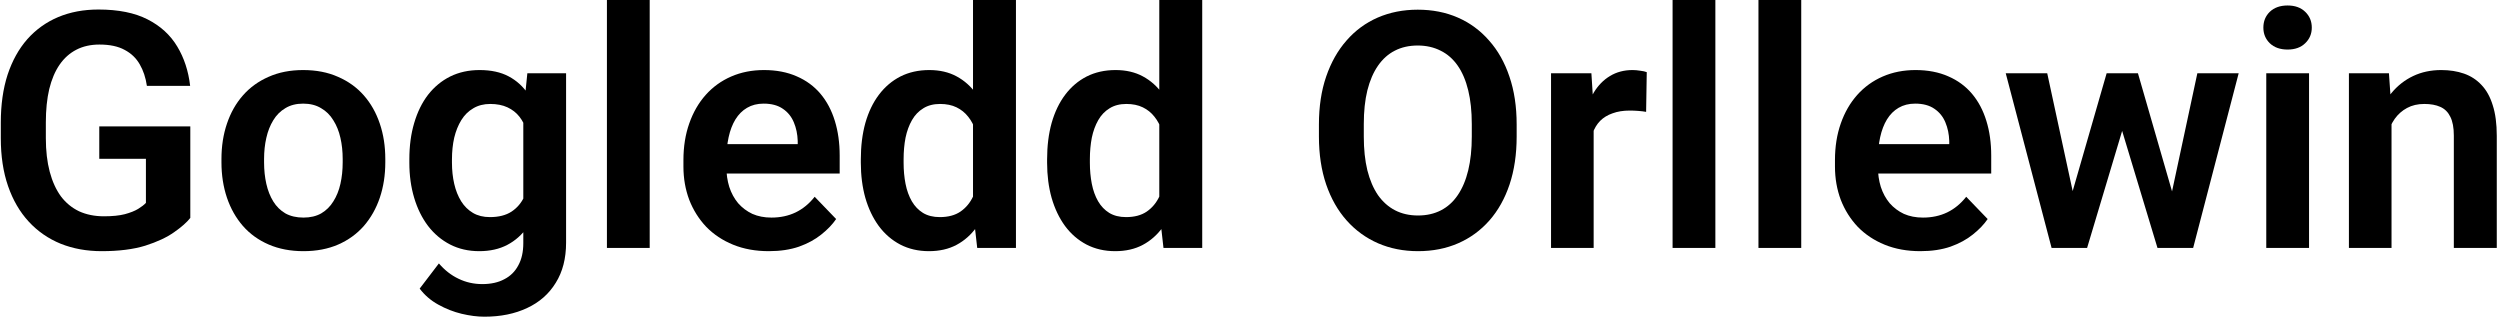
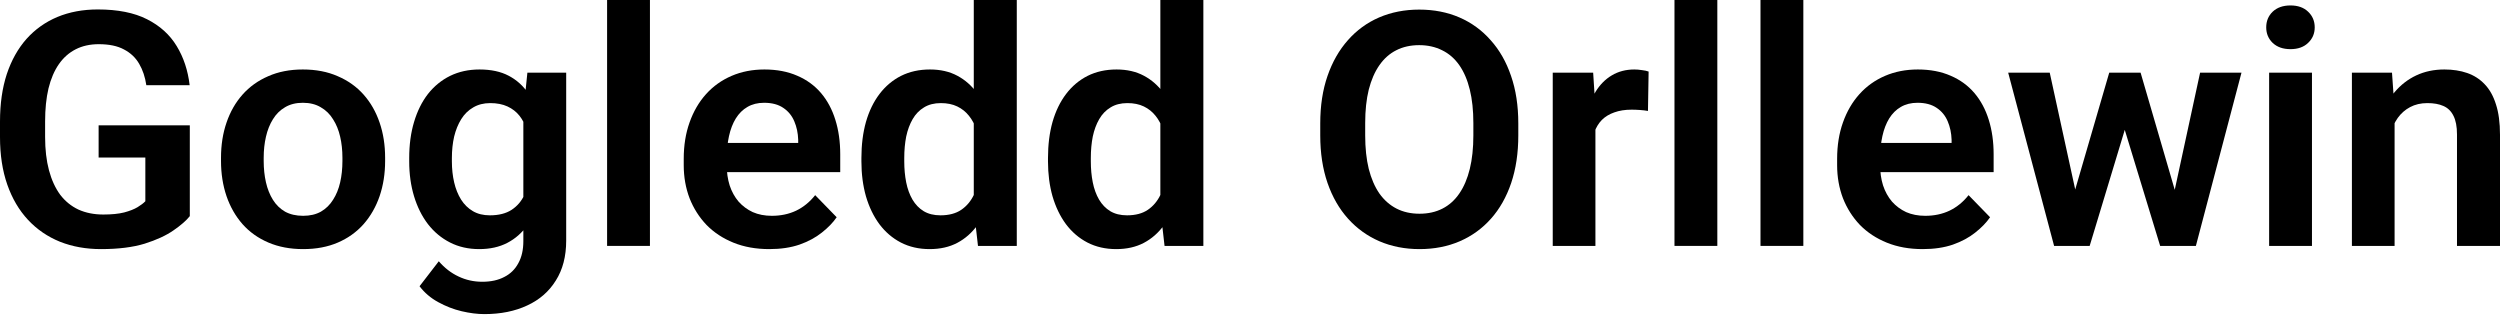
- <svg xmlns="http://www.w3.org/2000/svg" width="484" height="62" viewBox="0 0 484 62" fill="none">
-   <path d="M36.844 24.469V42.188C36.177 43.042 35.125 43.969 33.688 44.969C32.271 45.969 30.417 46.833 28.125 47.562C25.833 48.271 23.021 48.625 19.688 48.625C16.792 48.625 14.146 48.146 11.75 47.188C9.354 46.208 7.292 44.781 5.562 42.906C3.833 41.031 2.5 38.74 1.562 36.031C0.625 33.323 0.156 30.229 0.156 26.75V23.75C0.156 20.271 0.594 17.177 1.469 14.469C2.365 11.76 3.635 9.469 5.281 7.594C6.948 5.719 8.938 4.292 11.25 3.312C13.583 2.333 16.188 1.844 19.062 1.844C22.917 1.844 26.083 2.479 28.562 3.75C31.062 5.021 32.979 6.771 34.312 9C35.646 11.208 36.479 13.75 36.812 16.625H28.438C28.208 15.042 27.75 13.656 27.062 12.469C26.375 11.26 25.396 10.323 24.125 9.656C22.875 8.969 21.25 8.625 19.25 8.625C17.562 8.625 16.073 8.958 14.781 9.625C13.49 10.292 12.406 11.26 11.531 12.531C10.656 13.802 9.99 15.375 9.531 17.25C9.094 19.125 8.875 21.271 8.875 23.688V26.75C8.875 29.188 9.125 31.354 9.625 33.25C10.125 35.125 10.844 36.708 11.781 38C12.74 39.271 13.917 40.24 15.312 40.906C16.729 41.552 18.333 41.875 20.125 41.875C21.75 41.875 23.094 41.74 24.156 41.469C25.24 41.177 26.104 40.833 26.75 40.438C27.396 40.042 27.896 39.656 28.25 39.281V30.75H19.219V24.469H36.844Z" fill="black" />
-   <path d="M42.875 31.438V30.781C42.875 28.302 43.229 26.021 43.938 23.938C44.646 21.833 45.677 20.01 47.031 18.469C48.385 16.927 50.042 15.729 52 14.875C53.958 14 56.188 13.562 58.688 13.562C61.229 13.562 63.479 14 65.438 14.875C67.417 15.729 69.083 16.927 70.438 18.469C71.792 20.01 72.823 21.833 73.531 23.938C74.24 26.021 74.594 28.302 74.594 30.781V31.438C74.594 33.896 74.24 36.177 73.531 38.281C72.823 40.365 71.792 42.188 70.438 43.75C69.083 45.292 67.427 46.49 65.469 47.344C63.51 48.198 61.271 48.625 58.75 48.625C56.25 48.625 54.01 48.198 52.031 47.344C50.052 46.49 48.385 45.292 47.031 43.75C45.677 42.188 44.646 40.365 43.938 38.281C43.229 36.177 42.875 33.896 42.875 31.438ZM51.125 30.781V31.438C51.125 32.917 51.271 34.302 51.562 35.594C51.854 36.885 52.302 38.021 52.906 39C53.51 39.979 54.292 40.75 55.25 41.312C56.229 41.854 57.396 42.125 58.75 42.125C60.083 42.125 61.229 41.854 62.188 41.312C63.146 40.75 63.927 39.979 64.531 39C65.156 38.021 65.615 36.885 65.906 35.594C66.198 34.302 66.344 32.917 66.344 31.438V30.781C66.344 29.323 66.198 27.958 65.906 26.688C65.615 25.396 65.156 24.26 64.531 23.281C63.927 22.281 63.135 21.5 62.156 20.938C61.198 20.354 60.042 20.062 58.688 20.062C57.354 20.062 56.208 20.354 55.25 20.938C54.292 21.5 53.51 22.281 52.906 23.281C52.302 24.26 51.854 25.396 51.562 26.688C51.271 27.958 51.125 29.323 51.125 30.781Z" fill="black" />
-   <path d="M102.094 14.188H109.594V46.969C109.594 50.031 108.927 52.625 107.594 54.75C106.281 56.896 104.438 58.521 102.062 59.625C99.688 60.75 96.927 61.312 93.781 61.312C92.427 61.312 90.958 61.125 89.375 60.75C87.812 60.375 86.302 59.781 84.844 58.969C83.406 58.177 82.208 57.146 81.25 55.875L84.969 51C86.094 52.312 87.365 53.302 88.781 53.969C90.198 54.656 91.729 55 93.375 55C95.042 55 96.458 54.688 97.625 54.062C98.812 53.458 99.719 52.562 100.344 51.375C100.99 50.208 101.312 48.771 101.312 47.062V21.906L102.094 14.188ZM79.25 31.5V30.844C79.25 28.26 79.562 25.917 80.188 23.812C80.812 21.688 81.708 19.865 82.875 18.344C84.062 16.823 85.49 15.646 87.156 14.812C88.844 13.979 90.74 13.562 92.844 13.562C95.073 13.562 96.948 13.969 98.469 14.781C100.01 15.594 101.281 16.75 102.281 18.25C103.302 19.75 104.094 21.531 104.656 23.594C105.24 25.635 105.688 27.885 106 30.344V32.125C105.708 34.521 105.24 36.719 104.594 38.719C103.969 40.719 103.135 42.469 102.094 43.969C101.052 45.448 99.76 46.594 98.219 47.406C96.677 48.219 94.865 48.625 92.781 48.625C90.698 48.625 88.823 48.198 87.156 47.344C85.49 46.49 84.062 45.292 82.875 43.75C81.708 42.208 80.812 40.396 80.188 38.312C79.562 36.229 79.25 33.958 79.25 31.5ZM87.5 30.844V31.5C87.5 32.958 87.646 34.323 87.938 35.594C88.229 36.865 88.677 37.99 89.281 38.969C89.885 39.927 90.646 40.677 91.562 41.219C92.479 41.76 93.573 42.031 94.844 42.031C96.552 42.031 97.948 41.677 99.031 40.969C100.135 40.24 100.969 39.25 101.531 38C102.115 36.729 102.49 35.302 102.656 33.719V28.812C102.552 27.562 102.323 26.406 101.969 25.344C101.635 24.281 101.167 23.365 100.562 22.594C99.958 21.823 99.188 21.219 98.25 20.781C97.312 20.344 96.198 20.125 94.906 20.125C93.656 20.125 92.562 20.406 91.625 20.969C90.688 21.51 89.917 22.271 89.312 23.25C88.708 24.229 88.25 25.365 87.938 26.656C87.646 27.948 87.5 29.344 87.5 30.844Z" fill="black" />
-   <path d="M125.781 0V48H117.5V0H125.781Z" fill="black" />
-   <path d="M148.844 48.625C146.281 48.625 143.979 48.208 141.938 47.375C139.896 46.542 138.156 45.385 136.719 43.906C135.302 42.406 134.208 40.667 133.438 38.688C132.688 36.688 132.312 34.542 132.312 32.25V31C132.312 28.396 132.688 26.031 133.438 23.906C134.188 21.76 135.25 19.917 136.625 18.375C138 16.833 139.646 15.646 141.562 14.812C143.479 13.979 145.594 13.562 147.906 13.562C150.302 13.562 152.417 13.969 154.25 14.781C156.083 15.573 157.615 16.698 158.844 18.156C160.073 19.615 161 21.365 161.625 23.406C162.25 25.427 162.562 27.667 162.562 30.125V33.594H136.062V27.906H154.438V27.281C154.396 25.969 154.146 24.771 153.688 23.688C153.229 22.583 152.521 21.708 151.562 21.062C150.604 20.396 149.365 20.062 147.844 20.062C146.615 20.062 145.542 20.333 144.625 20.875C143.729 21.396 142.979 22.146 142.375 23.125C141.792 24.083 141.354 25.229 141.062 26.562C140.771 27.896 140.625 29.375 140.625 31V32.25C140.625 33.667 140.812 34.979 141.188 36.188C141.583 37.396 142.156 38.448 142.906 39.344C143.677 40.219 144.594 40.906 145.656 41.406C146.74 41.885 147.969 42.125 149.344 42.125C151.073 42.125 152.635 41.792 154.031 41.125C155.448 40.438 156.677 39.427 157.719 38.094L161.875 42.406C161.167 43.448 160.208 44.448 159 45.406C157.812 46.365 156.375 47.146 154.688 47.75C153 48.333 151.052 48.625 148.844 48.625Z" fill="black" />
-   <path d="M188.375 40.812V0H196.688V48H189.188L188.375 40.812ZM166.656 31.5V30.844C166.656 28.26 166.948 25.917 167.531 23.812C168.135 21.688 169.01 19.865 170.156 18.344C171.302 16.823 172.688 15.646 174.312 14.812C175.958 13.979 177.823 13.562 179.906 13.562C181.927 13.562 183.688 13.969 185.188 14.781C186.708 15.594 188 16.75 189.062 18.25C190.146 19.75 191.01 21.531 191.656 23.594C192.302 25.635 192.771 27.885 193.062 30.344V32.125C192.771 34.521 192.302 36.719 191.656 38.719C191.01 40.719 190.146 42.469 189.062 43.969C188 45.448 186.708 46.594 185.188 47.406C183.667 48.219 181.885 48.625 179.844 48.625C177.781 48.625 175.927 48.198 174.281 47.344C172.656 46.49 171.271 45.292 170.125 43.75C169 42.208 168.135 40.396 167.531 38.312C166.948 36.229 166.656 33.958 166.656 31.5ZM174.938 30.844V31.5C174.938 32.958 175.062 34.323 175.312 35.594C175.562 36.865 175.969 37.99 176.531 38.969C177.094 39.927 177.812 40.677 178.688 41.219C179.583 41.76 180.667 42.031 181.938 42.031C183.562 42.031 184.896 41.677 185.938 40.969C187 40.24 187.823 39.25 188.406 38C188.99 36.729 189.365 35.302 189.531 33.719V28.812C189.448 27.562 189.229 26.406 188.875 25.344C188.542 24.281 188.062 23.365 187.438 22.594C186.833 21.823 186.083 21.219 185.188 20.781C184.292 20.344 183.229 20.125 182 20.125C180.729 20.125 179.646 20.406 178.75 20.969C177.854 21.51 177.125 22.271 176.562 23.25C176 24.229 175.583 25.365 175.312 26.656C175.062 27.948 174.938 29.344 174.938 30.844Z" fill="black" />
-   <path d="M224.438 40.812V0H232.75V48H225.25L224.438 40.812ZM202.719 31.5V30.844C202.719 28.26 203.01 25.917 203.594 23.812C204.198 21.688 205.073 19.865 206.219 18.344C207.365 16.823 208.75 15.646 210.375 14.812C212.021 13.979 213.885 13.562 215.969 13.562C217.99 13.562 219.75 13.969 221.25 14.781C222.771 15.594 224.062 16.75 225.125 18.25C226.208 19.75 227.073 21.531 227.719 23.594C228.365 25.635 228.833 27.885 229.125 30.344V32.125C228.833 34.521 228.365 36.719 227.719 38.719C227.073 40.719 226.208 42.469 225.125 43.969C224.062 45.448 222.771 46.594 221.25 47.406C219.729 48.219 217.948 48.625 215.906 48.625C213.844 48.625 211.99 48.198 210.344 47.344C208.719 46.49 207.333 45.292 206.188 43.75C205.062 42.208 204.198 40.396 203.594 38.312C203.01 36.229 202.719 33.958 202.719 31.5ZM211 30.844V31.5C211 32.958 211.125 34.323 211.375 35.594C211.625 36.865 212.031 37.99 212.594 38.969C213.156 39.927 213.875 40.677 214.75 41.219C215.646 41.76 216.729 42.031 218 42.031C219.625 42.031 220.958 41.677 222 40.969C223.062 40.24 223.885 39.25 224.469 38C225.052 36.729 225.427 35.302 225.594 33.719V28.812C225.51 27.562 225.292 26.406 224.938 25.344C224.604 24.281 224.125 23.365 223.5 22.594C222.896 21.823 222.146 21.219 221.25 20.781C220.354 20.344 219.292 20.125 218.062 20.125C216.792 20.125 215.708 20.406 214.812 20.969C213.917 21.51 213.188 22.271 212.625 23.25C212.062 24.229 211.646 25.365 211.375 26.656C211.125 27.948 211 29.344 211 30.844Z" fill="black" />
-   <path d="M293.625 24.094V26.438C293.625 29.875 293.167 32.969 292.25 35.719C291.333 38.448 290.031 40.771 288.344 42.688C286.656 44.604 284.646 46.073 282.312 47.094C279.979 48.115 277.385 48.625 274.531 48.625C271.719 48.625 269.135 48.115 266.781 47.094C264.448 46.073 262.427 44.604 260.719 42.688C259.01 40.771 257.688 38.448 256.75 35.719C255.812 32.969 255.344 29.875 255.344 26.438V24.094C255.344 20.635 255.812 17.542 256.75 14.812C257.688 12.083 259 9.76 260.688 7.844C262.375 5.906 264.385 4.427 266.719 3.406C269.073 2.385 271.656 1.875 274.469 1.875C277.323 1.875 279.917 2.385 282.25 3.406C284.583 4.427 286.594 5.906 288.281 7.844C289.99 9.76 291.302 12.083 292.219 14.812C293.156 17.542 293.625 20.635 293.625 24.094ZM284.938 26.438V24.031C284.938 21.552 284.708 19.375 284.25 17.5C283.792 15.604 283.115 14.01 282.219 12.719C281.323 11.427 280.219 10.458 278.906 9.812C277.594 9.146 276.115 8.812 274.469 8.812C272.802 8.812 271.323 9.146 270.031 9.812C268.76 10.458 267.677 11.427 266.781 12.719C265.885 14.01 265.198 15.604 264.719 17.5C264.26 19.375 264.031 21.552 264.031 24.031V26.438C264.031 28.896 264.26 31.073 264.719 32.969C265.198 34.865 265.885 36.469 266.781 37.781C267.698 39.073 268.802 40.052 270.094 40.719C271.385 41.385 272.865 41.719 274.531 41.719C276.198 41.719 277.677 41.385 278.969 40.719C280.26 40.052 281.344 39.073 282.219 37.781C283.115 36.469 283.792 34.865 284.25 32.969C284.708 31.073 284.938 28.896 284.938 26.438Z" fill="black" />
-   <path d="M308.531 21.094V48H300.281V14.188H308.094L308.531 21.094ZM318.812 13.969L318.688 21.656C318.229 21.573 317.708 21.51 317.125 21.469C316.562 21.427 316.031 21.406 315.531 21.406C314.26 21.406 313.146 21.583 312.188 21.938C311.229 22.271 310.427 22.76 309.781 23.406C309.156 24.052 308.677 24.844 308.344 25.781C308.01 26.698 307.823 27.74 307.781 28.906L306 28.688C306 26.542 306.219 24.552 306.656 22.719C307.094 20.885 307.729 19.281 308.562 17.906C309.396 16.531 310.438 15.469 311.688 14.719C312.958 13.948 314.417 13.562 316.062 13.562C316.521 13.562 317.01 13.604 317.531 13.688C318.073 13.75 318.5 13.844 318.812 13.969Z" fill="black" />
-   <path d="M332.094 0V48H323.812V0H332.094Z" fill="black" />
-   <path d="M348.719 0V48H340.438V0H348.719Z" fill="black" />
-   <path d="M371.781 48.625C369.219 48.625 366.917 48.208 364.875 47.375C362.833 46.542 361.094 45.385 359.656 43.906C358.24 42.406 357.146 40.667 356.375 38.688C355.625 36.688 355.25 34.542 355.25 32.25V31C355.25 28.396 355.625 26.031 356.375 23.906C357.125 21.76 358.188 19.917 359.562 18.375C360.938 16.833 362.583 15.646 364.5 14.812C366.417 13.979 368.531 13.562 370.844 13.562C373.24 13.562 375.354 13.969 377.188 14.781C379.021 15.573 380.552 16.698 381.781 18.156C383.01 19.615 383.938 21.365 384.562 23.406C385.188 25.427 385.5 27.667 385.5 30.125V33.594H359V27.906H377.375V27.281C377.333 25.969 377.083 24.771 376.625 23.688C376.167 22.583 375.458 21.708 374.5 21.062C373.542 20.396 372.302 20.062 370.781 20.062C369.552 20.062 368.479 20.333 367.562 20.875C366.667 21.396 365.917 22.146 365.312 23.125C364.729 24.083 364.292 25.229 364 26.562C363.708 27.896 363.562 29.375 363.562 31V32.25C363.562 33.667 363.75 34.979 364.125 36.188C364.521 37.396 365.094 38.448 365.844 39.344C366.615 40.219 367.531 40.906 368.594 41.406C369.677 41.885 370.906 42.125 372.281 42.125C374.01 42.125 375.573 41.792 376.969 41.125C378.385 40.438 379.615 39.427 380.656 38.094L384.812 42.406C384.104 43.448 383.146 44.448 381.938 45.406C380.75 46.365 379.312 47.146 377.625 47.75C375.938 48.333 373.99 48.625 371.781 48.625Z" fill="black" />
-   <path d="M400.438 39.875L407.844 14.188H413.094L411.531 23.062L404.062 48H399.531L400.438 39.875ZM396.344 14.188L401.906 39.938L402.406 48H397.188L388.312 14.188H396.344ZM419.969 39.562L425.406 14.188H433.406L424.594 48H419.375L419.969 39.562ZM413.906 14.188L421.25 39.625L422.219 48H417.688L410.156 23.062L408.625 14.188H413.906Z" fill="black" />
-   <path d="M447.031 14.188V48H438.75V14.188H447.031ZM438.188 5.344C438.188 4.115 438.604 3.094 439.438 2.281C440.292 1.469 441.438 1.062 442.875 1.062C444.312 1.062 445.448 1.469 446.281 2.281C447.135 3.094 447.562 4.115 447.562 5.344C447.562 6.552 447.135 7.562 446.281 8.375C445.448 9.188 444.312 9.594 442.875 9.594C441.438 9.594 440.292 9.188 439.438 8.375C438.604 7.562 438.188 6.552 438.188 5.344Z" fill="black" />
-   <path d="M463 21.406V48H454.75V14.188H462.5L463 21.406ZM461.688 29.875H459.25C459.271 27.417 459.604 25.188 460.25 23.188C460.896 21.188 461.802 19.469 462.969 18.031C464.156 16.594 465.562 15.49 467.188 14.719C468.812 13.948 470.625 13.562 472.625 13.562C474.25 13.562 475.719 13.792 477.031 14.25C478.344 14.708 479.469 15.438 480.406 16.438C481.365 17.438 482.094 18.75 482.594 20.375C483.115 21.979 483.375 23.958 483.375 26.312V48H475.062V26.25C475.062 24.708 474.833 23.49 474.375 22.594C473.938 21.698 473.292 21.062 472.438 20.688C471.604 20.312 470.573 20.125 469.344 20.125C468.073 20.125 466.958 20.385 466 20.906C465.062 21.406 464.271 22.104 463.625 23C463 23.896 462.521 24.927 462.188 26.094C461.854 27.26 461.688 28.521 461.688 29.875Z" fill="black" />
+ <svg xmlns="http://www.w3.org/2000/svg" width="390" height="49" viewBox="0 0 390 49" fill="none">
+   <path d="M29.61 19.555V33.716C29.072 34.398 28.223 35.139 27.063 35.938C25.919 36.737 24.423 37.428 22.573 38.011C20.724 38.577 18.454 38.86 15.763 38.86C13.426 38.86 11.291 38.477 9.357 37.712C7.424 36.929 5.759 35.788 4.363 34.29C2.968 32.791 1.892 30.96 1.135 28.796C0.378 26.631 0 24.159 0 21.378V18.981C0 16.2 0.353 13.728 1.059 11.563C1.782 9.399 2.808 7.567 4.136 6.069C5.481 4.57 7.087 3.43 8.954 2.647C10.837 1.865 12.939 1.474 15.259 1.474C18.37 1.474 20.925 1.981 22.926 2.997C24.944 4.013 26.491 5.411 27.567 7.193C28.643 8.958 29.316 10.989 29.585 13.286H22.826C22.64 12.021 22.271 10.914 21.716 9.965C21.161 8.999 20.371 8.25 19.345 7.717C18.336 7.168 17.024 6.893 15.41 6.893C14.048 6.893 12.846 7.159 11.804 7.692C10.761 8.225 9.887 8.999 9.181 10.015C8.474 11.03 7.936 12.287 7.566 13.786C7.213 15.284 7.037 16.999 7.037 18.931V21.378C7.037 23.326 7.239 25.058 7.642 26.573C8.046 28.071 8.626 29.337 9.382 30.369C10.156 31.385 11.106 32.159 12.232 32.692C13.376 33.208 14.671 33.466 16.116 33.466C17.428 33.466 18.513 33.358 19.37 33.141C20.244 32.908 20.942 32.633 21.463 32.317C21.985 32.001 22.388 31.693 22.674 31.393V24.575H15.385V19.555H29.61Z" fill="black" />
+   <path d="M34.478 25.124V24.6C34.478 22.619 34.764 20.795 35.335 19.131C35.907 17.449 36.739 15.992 37.832 14.76C38.925 13.528 40.262 12.57 41.843 11.888C43.423 11.189 45.222 10.839 47.24 10.839C49.291 10.839 51.107 11.189 52.688 11.888C54.285 12.57 55.63 13.528 56.723 14.76C57.816 15.992 58.648 17.449 59.22 19.131C59.792 20.795 60.078 22.619 60.078 24.6V25.124C60.078 27.089 59.792 28.912 59.22 30.594C58.648 32.259 57.816 33.716 56.723 34.964C55.63 36.196 54.294 37.154 52.713 37.836C51.132 38.519 49.325 38.86 47.29 38.86C45.273 38.86 43.465 38.519 41.868 37.836C40.27 37.154 38.925 36.196 37.832 34.964C36.739 33.716 35.907 32.259 35.335 30.594C34.764 28.912 34.478 27.089 34.478 25.124ZM41.136 24.6V25.124C41.136 26.306 41.254 27.414 41.489 28.446C41.725 29.478 42.086 30.386 42.574 31.168C43.062 31.951 43.692 32.567 44.465 33.016C45.256 33.449 46.197 33.666 47.29 33.666C48.366 33.666 49.291 33.449 50.065 33.016C50.838 32.567 51.469 31.951 51.956 31.168C52.461 30.386 52.831 29.478 53.066 28.446C53.301 27.414 53.419 26.306 53.419 25.124V24.6C53.419 23.434 53.301 22.344 53.066 21.328C52.831 20.296 52.461 19.389 51.956 18.606C51.469 17.807 50.83 17.183 50.039 16.733C49.266 16.267 48.333 16.034 47.24 16.034C46.164 16.034 45.239 16.267 44.465 16.733C43.692 17.183 43.062 17.807 42.574 18.606C42.086 19.389 41.725 20.296 41.489 21.328C41.254 22.344 41.136 23.434 41.136 24.6Z" fill="black" />
+   <path d="M82.272 11.338H88.326V37.537C88.326 39.984 87.788 42.057 86.712 43.755C85.652 45.47 84.164 46.769 82.247 47.651C80.331 48.55 78.103 49 75.564 49C74.471 49 73.285 48.85 72.007 48.55C70.746 48.251 69.527 47.776 68.35 47.127C67.19 46.494 66.223 45.67 65.45 44.654L68.451 40.758C69.359 41.807 70.385 42.598 71.528 43.131C72.671 43.68 73.907 43.955 75.236 43.955C76.581 43.955 77.724 43.705 78.666 43.206C79.624 42.723 80.356 42.007 80.86 41.058C81.381 40.126 81.642 38.977 81.642 37.612V17.507L82.272 11.338ZM63.836 25.174V24.65C63.836 22.585 64.088 20.712 64.592 19.031C65.097 17.332 65.82 15.876 66.761 14.66C67.72 13.445 68.871 12.504 70.217 11.838C71.579 11.172 73.109 10.839 74.807 10.839C76.606 10.839 78.119 11.164 79.347 11.813C80.591 12.462 81.617 13.386 82.424 14.585C83.248 15.784 83.887 17.207 84.341 18.856C84.811 20.487 85.173 22.286 85.425 24.25V25.674C85.19 27.588 84.811 29.345 84.29 30.943C83.786 32.542 83.113 33.94 82.272 35.139C81.432 36.321 80.389 37.237 79.145 37.886C77.901 38.536 76.438 38.86 74.757 38.86C73.075 38.86 71.562 38.519 70.217 37.836C68.871 37.154 67.72 36.196 66.761 34.964C65.82 33.732 65.097 32.284 64.592 30.619C64.088 28.954 63.836 27.139 63.836 25.174ZM70.494 24.65V25.174C70.494 26.34 70.612 27.43 70.847 28.446C71.083 29.462 71.444 30.361 71.932 31.143C72.419 31.909 73.033 32.508 73.773 32.941C74.513 33.374 75.395 33.591 76.421 33.591C77.8 33.591 78.927 33.308 79.801 32.742C80.692 32.159 81.365 31.368 81.819 30.369C82.289 29.353 82.592 28.213 82.727 26.948V23.026C82.642 22.027 82.457 21.104 82.172 20.254C81.903 19.405 81.524 18.673 81.037 18.057C80.549 17.441 79.927 16.958 79.17 16.608C78.414 16.258 77.514 16.084 76.472 16.084C75.463 16.084 74.58 16.308 73.823 16.758C73.067 17.191 72.445 17.799 71.957 18.581C71.469 19.364 71.099 20.271 70.847 21.303C70.612 22.335 70.494 23.451 70.494 24.65Z" fill="black" />
+   <path d="M101.39 0V38.361H94.707V0H101.39Z" fill="black" />
+   <path d="M120.004 38.86C117.936 38.86 116.078 38.527 114.43 37.861C112.782 37.195 111.378 36.271 110.218 35.089C109.075 33.89 108.192 32.5 107.57 30.919C106.964 29.32 106.662 27.605 106.662 25.774V24.775C106.662 22.694 106.964 20.804 107.57 19.105C108.175 17.391 109.033 15.917 110.142 14.685C111.252 13.453 112.58 12.504 114.127 11.838C115.674 11.172 117.381 10.839 119.247 10.839C121.181 10.839 122.888 11.164 124.367 11.813C125.847 12.446 127.083 13.345 128.075 14.51C129.067 15.676 129.815 17.074 130.319 18.706C130.824 20.321 131.076 22.111 131.076 24.075V26.848H109.688V22.302H124.519V21.803C124.485 20.754 124.283 19.797 123.913 18.931C123.543 18.048 122.972 17.349 122.198 16.833C121.425 16.3 120.424 16.034 119.197 16.034C118.205 16.034 117.339 16.25 116.599 16.683C115.876 17.099 115.271 17.699 114.783 18.481C114.312 19.247 113.959 20.163 113.724 21.228C113.488 22.294 113.371 23.476 113.371 24.775V25.774C113.371 26.906 113.522 27.955 113.825 28.921C114.144 29.886 114.606 30.727 115.212 31.443C115.834 32.142 116.574 32.692 117.431 33.091C118.306 33.474 119.298 33.666 120.407 33.666C121.803 33.666 123.064 33.399 124.191 32.867C125.334 32.317 126.326 31.509 127.167 30.444L130.521 33.89C129.95 34.723 129.176 35.522 128.201 36.288C127.242 37.054 126.082 37.678 124.72 38.161C123.358 38.627 121.786 38.86 120.004 38.86Z" fill="black" />
+   <path d="M151.909 32.617V0H158.618V38.361H152.565L151.909 32.617ZM134.38 25.174V24.65C134.38 22.585 134.616 20.712 135.086 19.031C135.574 17.332 136.28 15.876 137.205 14.66C138.13 13.445 139.248 12.504 140.559 11.838C141.888 11.172 143.393 10.839 145.074 10.839C146.705 10.839 148.126 11.164 149.336 11.813C150.564 12.462 151.606 13.386 152.464 14.585C153.338 15.784 154.036 17.207 154.557 18.856C155.079 20.487 155.457 22.286 155.692 24.25V25.674C155.457 27.588 155.079 29.345 154.557 30.943C154.036 32.542 153.338 33.94 152.464 35.139C151.606 36.321 150.564 37.237 149.336 37.886C148.109 38.536 146.671 38.86 145.024 38.86C143.359 38.86 141.863 38.519 140.534 37.836C139.223 37.154 138.105 36.196 137.18 34.964C136.272 33.732 135.574 32.284 135.086 30.619C134.616 28.954 134.38 27.139 134.38 25.174ZM141.064 24.65V25.174C141.064 26.34 141.165 27.43 141.366 28.446C141.568 29.462 141.896 30.361 142.35 31.143C142.804 31.909 143.384 32.508 144.09 32.941C144.813 33.374 145.688 33.591 146.713 33.591C148.025 33.591 149.101 33.308 149.942 32.742C150.799 32.159 151.463 31.368 151.934 30.369C152.405 29.353 152.708 28.213 152.842 26.948V23.026C152.775 22.027 152.598 21.104 152.313 20.254C152.044 19.405 151.657 18.673 151.152 18.057C150.665 17.441 150.059 16.958 149.336 16.608C148.613 16.258 147.756 16.084 146.764 16.084C145.738 16.084 144.864 16.308 144.141 16.758C143.418 17.191 142.829 17.799 142.375 18.581C141.921 19.364 141.585 20.271 141.366 21.303C141.165 22.335 141.064 23.451 141.064 24.65Z" fill="black" />
+   <path d="M181.015 32.617V0H187.724V38.361H181.67L181.015 32.617ZM163.486 25.174V24.65C163.486 22.585 163.721 20.712 164.192 19.031C164.68 17.332 165.386 15.876 166.311 14.66C167.235 13.445 168.353 12.504 169.665 11.838C170.993 11.172 172.498 10.839 174.18 10.839C175.811 10.839 177.231 11.164 178.442 11.813C179.67 12.462 180.712 13.386 181.57 14.585C182.444 15.784 183.142 17.207 183.663 18.856C184.184 20.487 184.563 22.286 184.798 24.25V25.674C184.563 27.588 184.184 29.345 183.663 30.943C183.142 32.542 182.444 33.94 181.57 35.139C180.712 36.321 179.67 37.237 178.442 37.886C177.215 38.536 175.777 38.86 174.129 38.86C172.465 38.86 170.968 38.519 169.64 37.836C168.328 37.154 167.21 36.196 166.285 34.964C165.377 33.732 164.68 32.284 164.192 30.619C163.721 28.954 163.486 27.139 163.486 25.174ZM170.169 24.65V25.174C170.169 26.34 170.27 27.43 170.472 28.446C170.674 29.462 171.002 30.361 171.456 31.143C171.91 31.909 172.49 32.508 173.196 32.941C173.919 33.374 174.793 33.591 175.819 33.591C177.131 33.591 178.207 33.308 179.047 32.742C179.905 32.159 180.569 31.368 181.04 30.369C181.511 29.353 181.813 28.213 181.948 26.948V23.026C181.881 22.027 181.704 21.104 181.418 20.254C181.149 19.405 180.762 18.673 180.258 18.057C179.77 17.441 179.165 16.958 178.442 16.608C177.719 16.258 176.862 16.084 175.869 16.084C174.844 16.084 173.969 16.308 173.246 16.758C172.523 17.191 171.935 17.799 171.481 18.581C171.027 19.364 170.691 20.271 170.472 21.303C170.27 22.335 170.169 23.451 170.169 24.65Z" fill="black" />
+   <path d="M236.855 19.255V21.128C236.855 23.876 236.485 26.348 235.745 28.546C235.006 30.727 233.955 32.583 232.593 34.115C231.231 35.647 229.608 36.821 227.725 37.637C225.842 38.452 223.748 38.86 221.445 38.86C219.175 38.86 217.09 38.452 215.19 37.637C213.307 36.821 211.676 35.647 210.297 34.115C208.918 32.583 207.85 30.727 207.094 28.546C206.337 26.348 205.959 23.876 205.959 21.128V19.255C205.959 16.491 206.337 14.019 207.094 11.838C207.85 9.657 208.91 7.8 210.272 6.269C211.634 4.72 213.256 3.538 215.139 2.722C217.039 1.906 219.124 1.498 221.394 1.498C223.698 1.498 225.791 1.906 227.674 2.722C229.558 3.538 231.18 4.72 232.542 6.269C233.921 7.8 234.98 9.657 235.72 11.838C236.477 14.019 236.855 16.491 236.855 19.255ZM229.844 21.128V19.205C229.844 17.224 229.659 15.484 229.289 13.986C228.919 12.471 228.372 11.197 227.649 10.165C226.926 9.132 226.035 8.358 224.976 7.842C223.916 7.309 222.723 7.043 221.394 7.043C220.049 7.043 218.855 7.309 217.813 7.842C216.787 8.358 215.913 9.132 215.19 10.165C214.467 11.197 213.912 12.471 213.525 13.986C213.155 15.484 212.97 17.224 212.97 19.205V21.128C212.97 23.093 213.155 24.833 213.525 26.348C213.912 27.863 214.467 29.145 215.19 30.194C215.93 31.227 216.821 32.009 217.863 32.542C218.906 33.075 220.1 33.341 221.445 33.341C222.79 33.341 223.984 33.075 225.026 32.542C226.069 32.009 226.943 31.227 227.649 30.194C228.372 29.145 228.919 27.863 229.289 26.348C229.659 24.833 229.844 23.093 229.844 21.128Z" fill="black" />
+   <path d="M248.886 16.858V38.361H242.227V11.338H248.533L248.886 16.858ZM257.184 11.164L257.083 17.307C256.713 17.241 256.292 17.191 255.822 17.157C255.368 17.124 254.939 17.108 254.535 17.108C253.51 17.108 252.61 17.249 251.837 17.532C251.063 17.799 250.416 18.19 249.895 18.706C249.39 19.222 249.003 19.855 248.734 20.604C248.465 21.337 248.314 22.169 248.28 23.101L246.843 22.927C246.843 21.212 247.019 19.622 247.372 18.157C247.726 16.691 248.238 15.409 248.911 14.31C249.584 13.211 250.424 12.362 251.433 11.763C252.459 11.147 253.636 10.839 254.964 10.839C255.334 10.839 255.729 10.872 256.15 10.939C256.587 10.989 256.931 11.064 257.184 11.164Z" fill="black" />
+   <path d="M267.903 0V38.361H261.219V0H267.903Z" fill="black" />
+   <path d="M281.321 0V38.361H274.637V0H281.321Z" fill="black" />
+   <path d="M299.934 38.86C297.866 38.86 296.008 38.527 294.36 37.861C292.712 37.195 291.308 36.271 290.148 35.089C289.005 33.89 288.122 32.5 287.5 30.919C286.895 29.32 286.592 27.605 286.592 25.774V24.775C286.592 22.694 286.895 20.804 287.5 19.105C288.105 17.391 288.963 15.917 290.072 14.685C291.182 13.453 292.511 12.504 294.057 11.838C295.604 11.172 297.311 10.839 299.177 10.839C301.111 10.839 302.818 11.164 304.297 11.813C305.777 12.446 307.013 13.345 308.005 14.51C308.997 15.676 309.745 17.074 310.25 18.706C310.754 20.321 311.006 22.111 311.006 24.075V26.848H289.618V22.302H304.449V21.803C304.415 20.754 304.213 19.797 303.843 18.931C303.473 18.048 302.902 17.349 302.128 16.833C301.355 16.3 300.354 16.034 299.127 16.034C298.135 16.034 297.269 16.25 296.529 16.683C295.806 17.099 295.201 17.699 294.713 18.481C294.242 19.247 293.889 20.163 293.654 21.228C293.418 22.294 293.301 23.476 293.301 24.775V25.774C293.301 26.906 293.452 27.955 293.755 28.921C294.074 29.886 294.537 30.727 295.142 31.443C295.764 32.142 296.504 32.692 297.361 33.091C298.236 33.474 299.228 33.666 300.338 33.666C301.733 33.666 302.994 33.399 304.121 32.867C305.264 32.317 306.256 31.509 307.097 30.444L310.451 33.89C309.88 34.723 309.106 35.522 308.131 36.288C307.173 37.054 306.012 37.678 304.65 38.161C303.288 38.627 301.716 38.86 299.934 38.86Z" fill="black" />
+   <path d="M323.062 31.867L329.04 11.338H333.277L332.016 18.431L325.988 38.361H322.331L323.062 31.867ZM319.758 11.338L324.248 31.917L324.651 38.361H320.439L313.276 11.338H319.758ZM338.826 31.618L343.214 11.338H349.671L342.558 38.361H338.346L338.826 31.618ZM333.933 11.338L339.86 31.668L340.642 38.361H336.984L330.906 18.431L329.67 11.338H333.933Z" fill="black" />
+   <path d="M360.667 11.338V38.361H353.984V11.338H360.667ZM353.53 4.271C353.53 3.288 353.866 2.472 354.539 1.823C355.228 1.174 356.153 0.849 357.313 0.849C358.473 0.849 359.39 1.174 360.062 1.823C360.751 2.472 361.096 3.288 361.096 4.271C361.096 5.236 360.751 6.044 360.062 6.693C359.39 7.343 358.473 7.667 357.313 7.667C356.153 7.667 355.228 7.343 354.539 6.693C353.866 6.044 353.53 5.236 353.53 4.271Z" fill="black" />
+   <path d="M373.556 17.108V38.361H366.897V11.338H373.152L373.556 17.108ZM372.496 23.876H370.529C370.546 21.911 370.815 20.13 371.336 18.531C371.857 16.933 372.589 15.559 373.53 14.41C374.489 13.261 375.624 12.379 376.935 11.763C378.247 11.147 379.71 10.839 381.324 10.839C382.635 10.839 383.821 11.022 384.88 11.388C385.939 11.755 386.847 12.337 387.604 13.137C388.377 13.936 388.966 14.985 389.369 16.283C389.79 17.565 390 19.147 390 21.029V38.361H383.291V20.979C383.291 19.747 383.106 18.773 382.736 18.057C382.383 17.341 381.862 16.833 381.172 16.533C380.5 16.233 379.668 16.084 378.676 16.084C377.65 16.084 376.75 16.292 375.977 16.708C375.22 17.108 374.581 17.665 374.06 18.381C373.556 19.097 373.169 19.921 372.9 20.854C372.631 21.786 372.496 22.793 372.496 23.876Z" fill="black" />
</svg>
